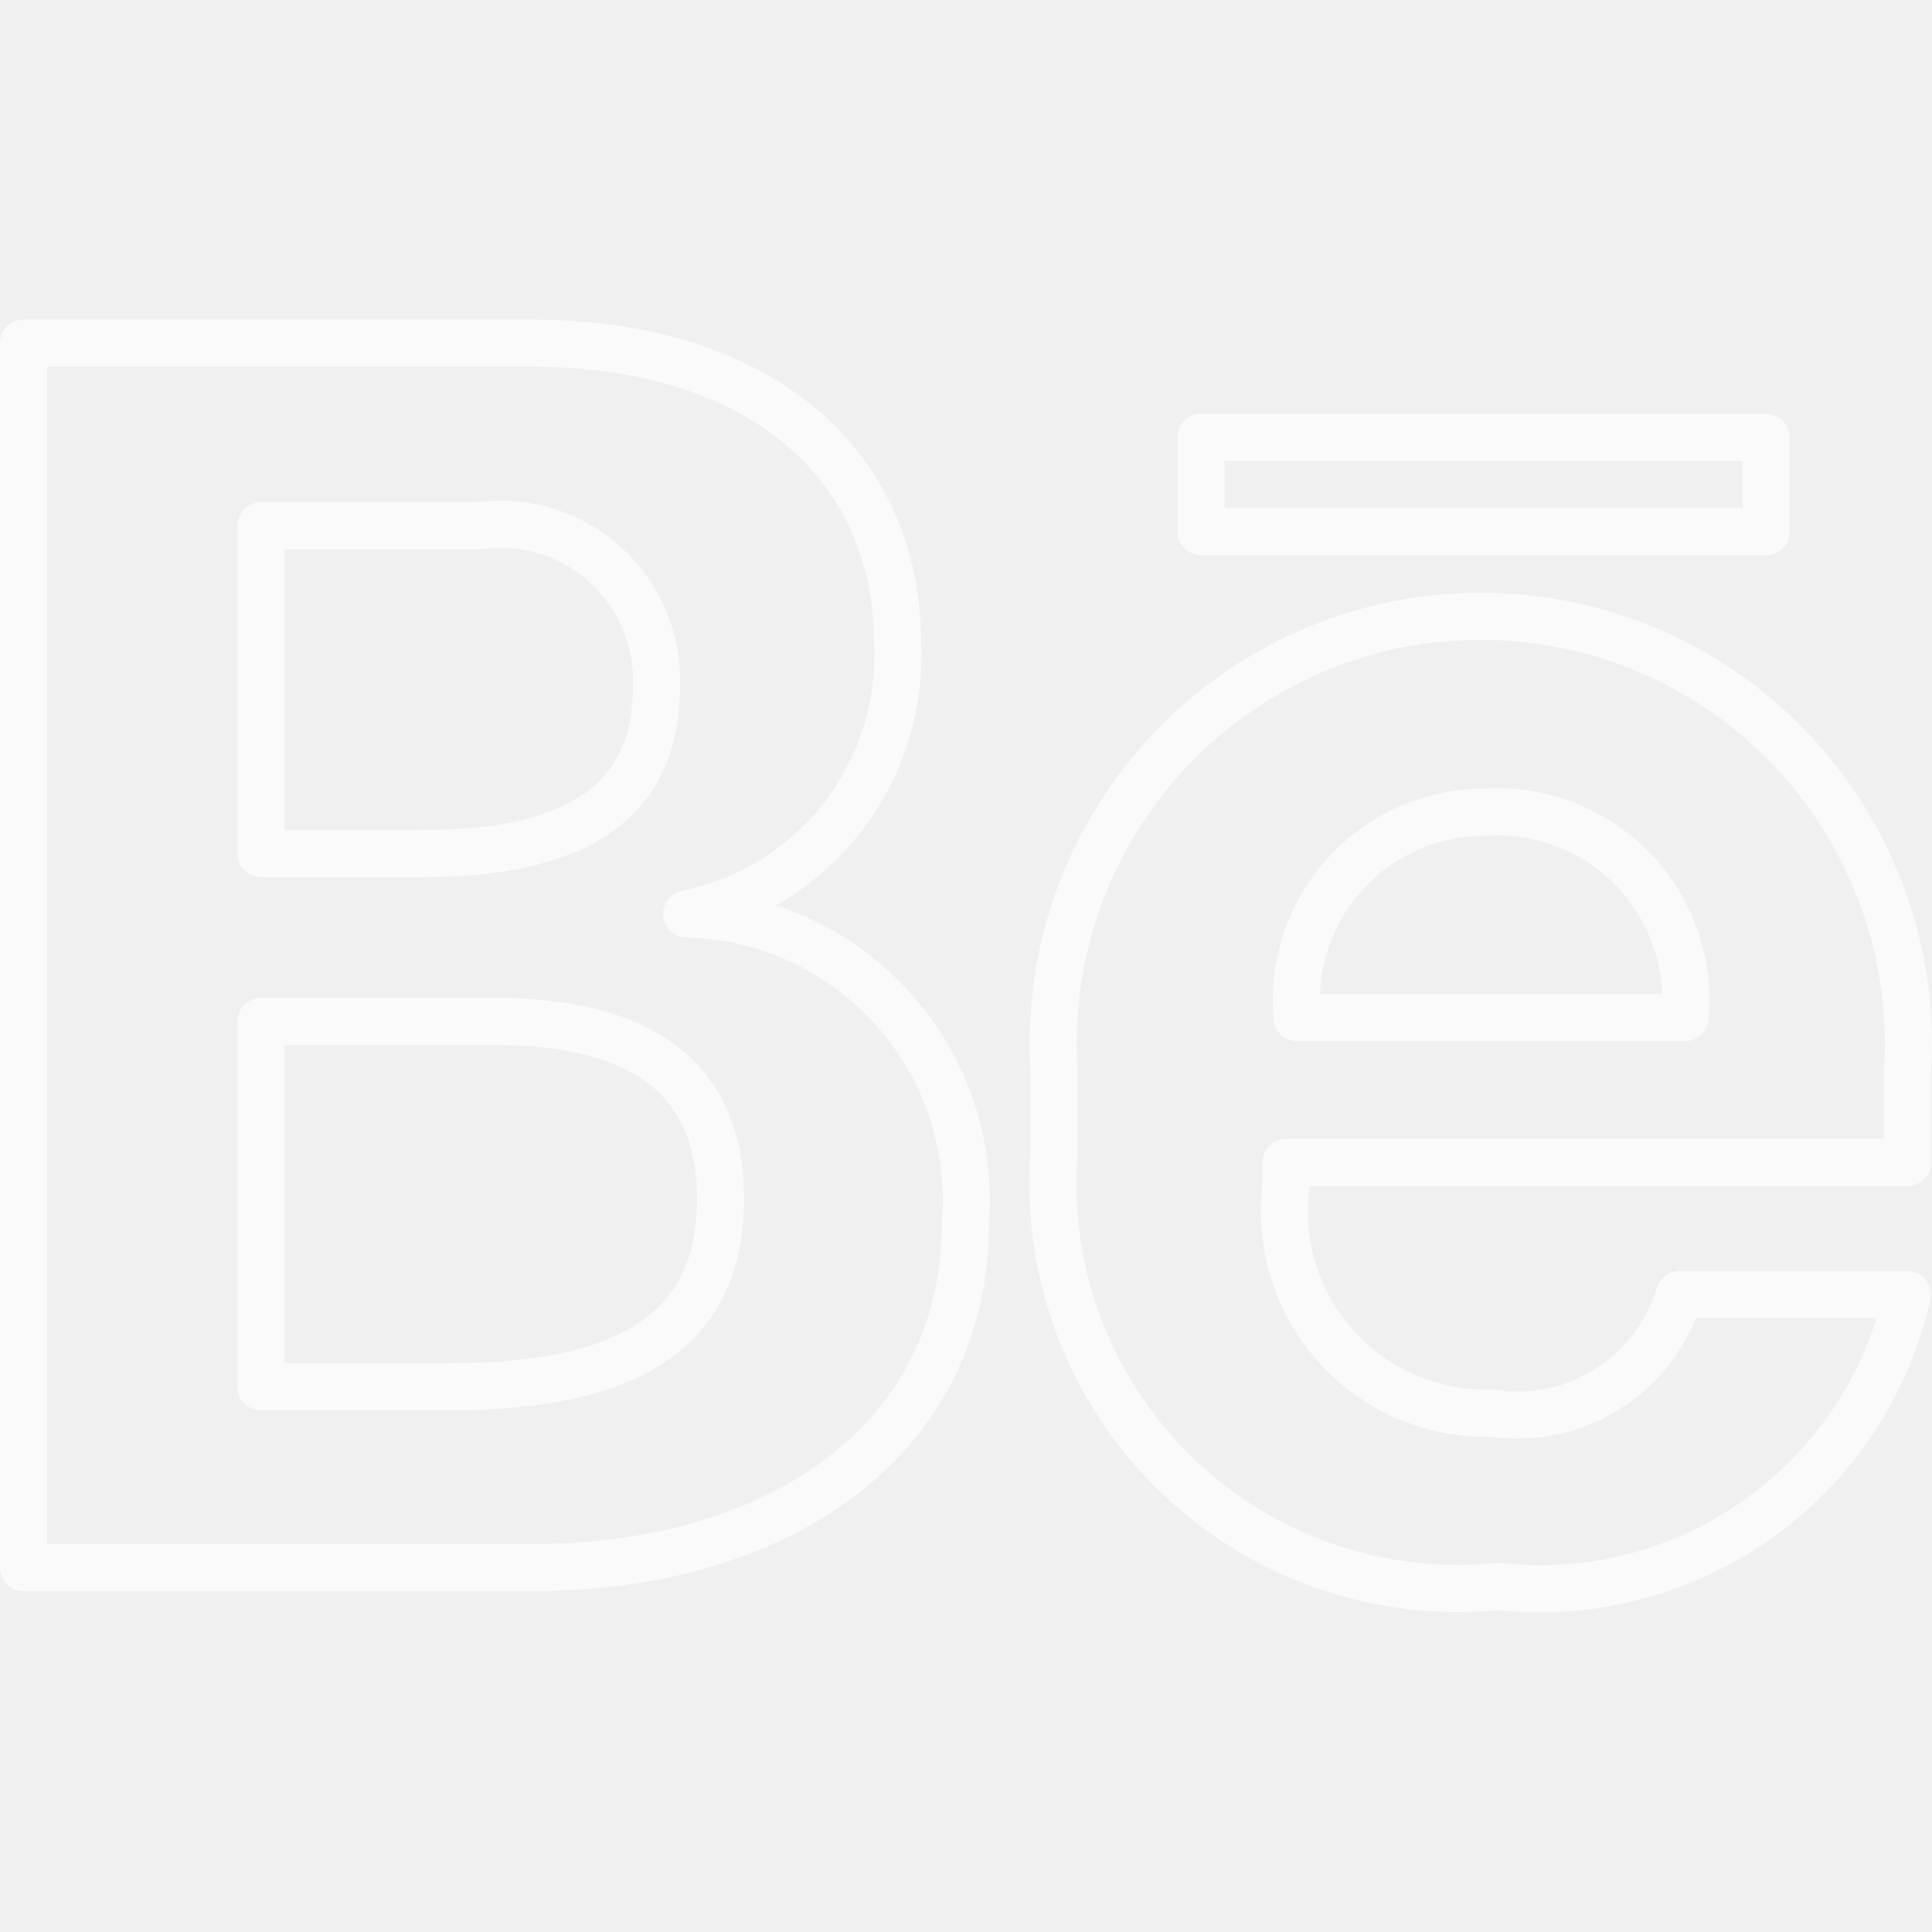
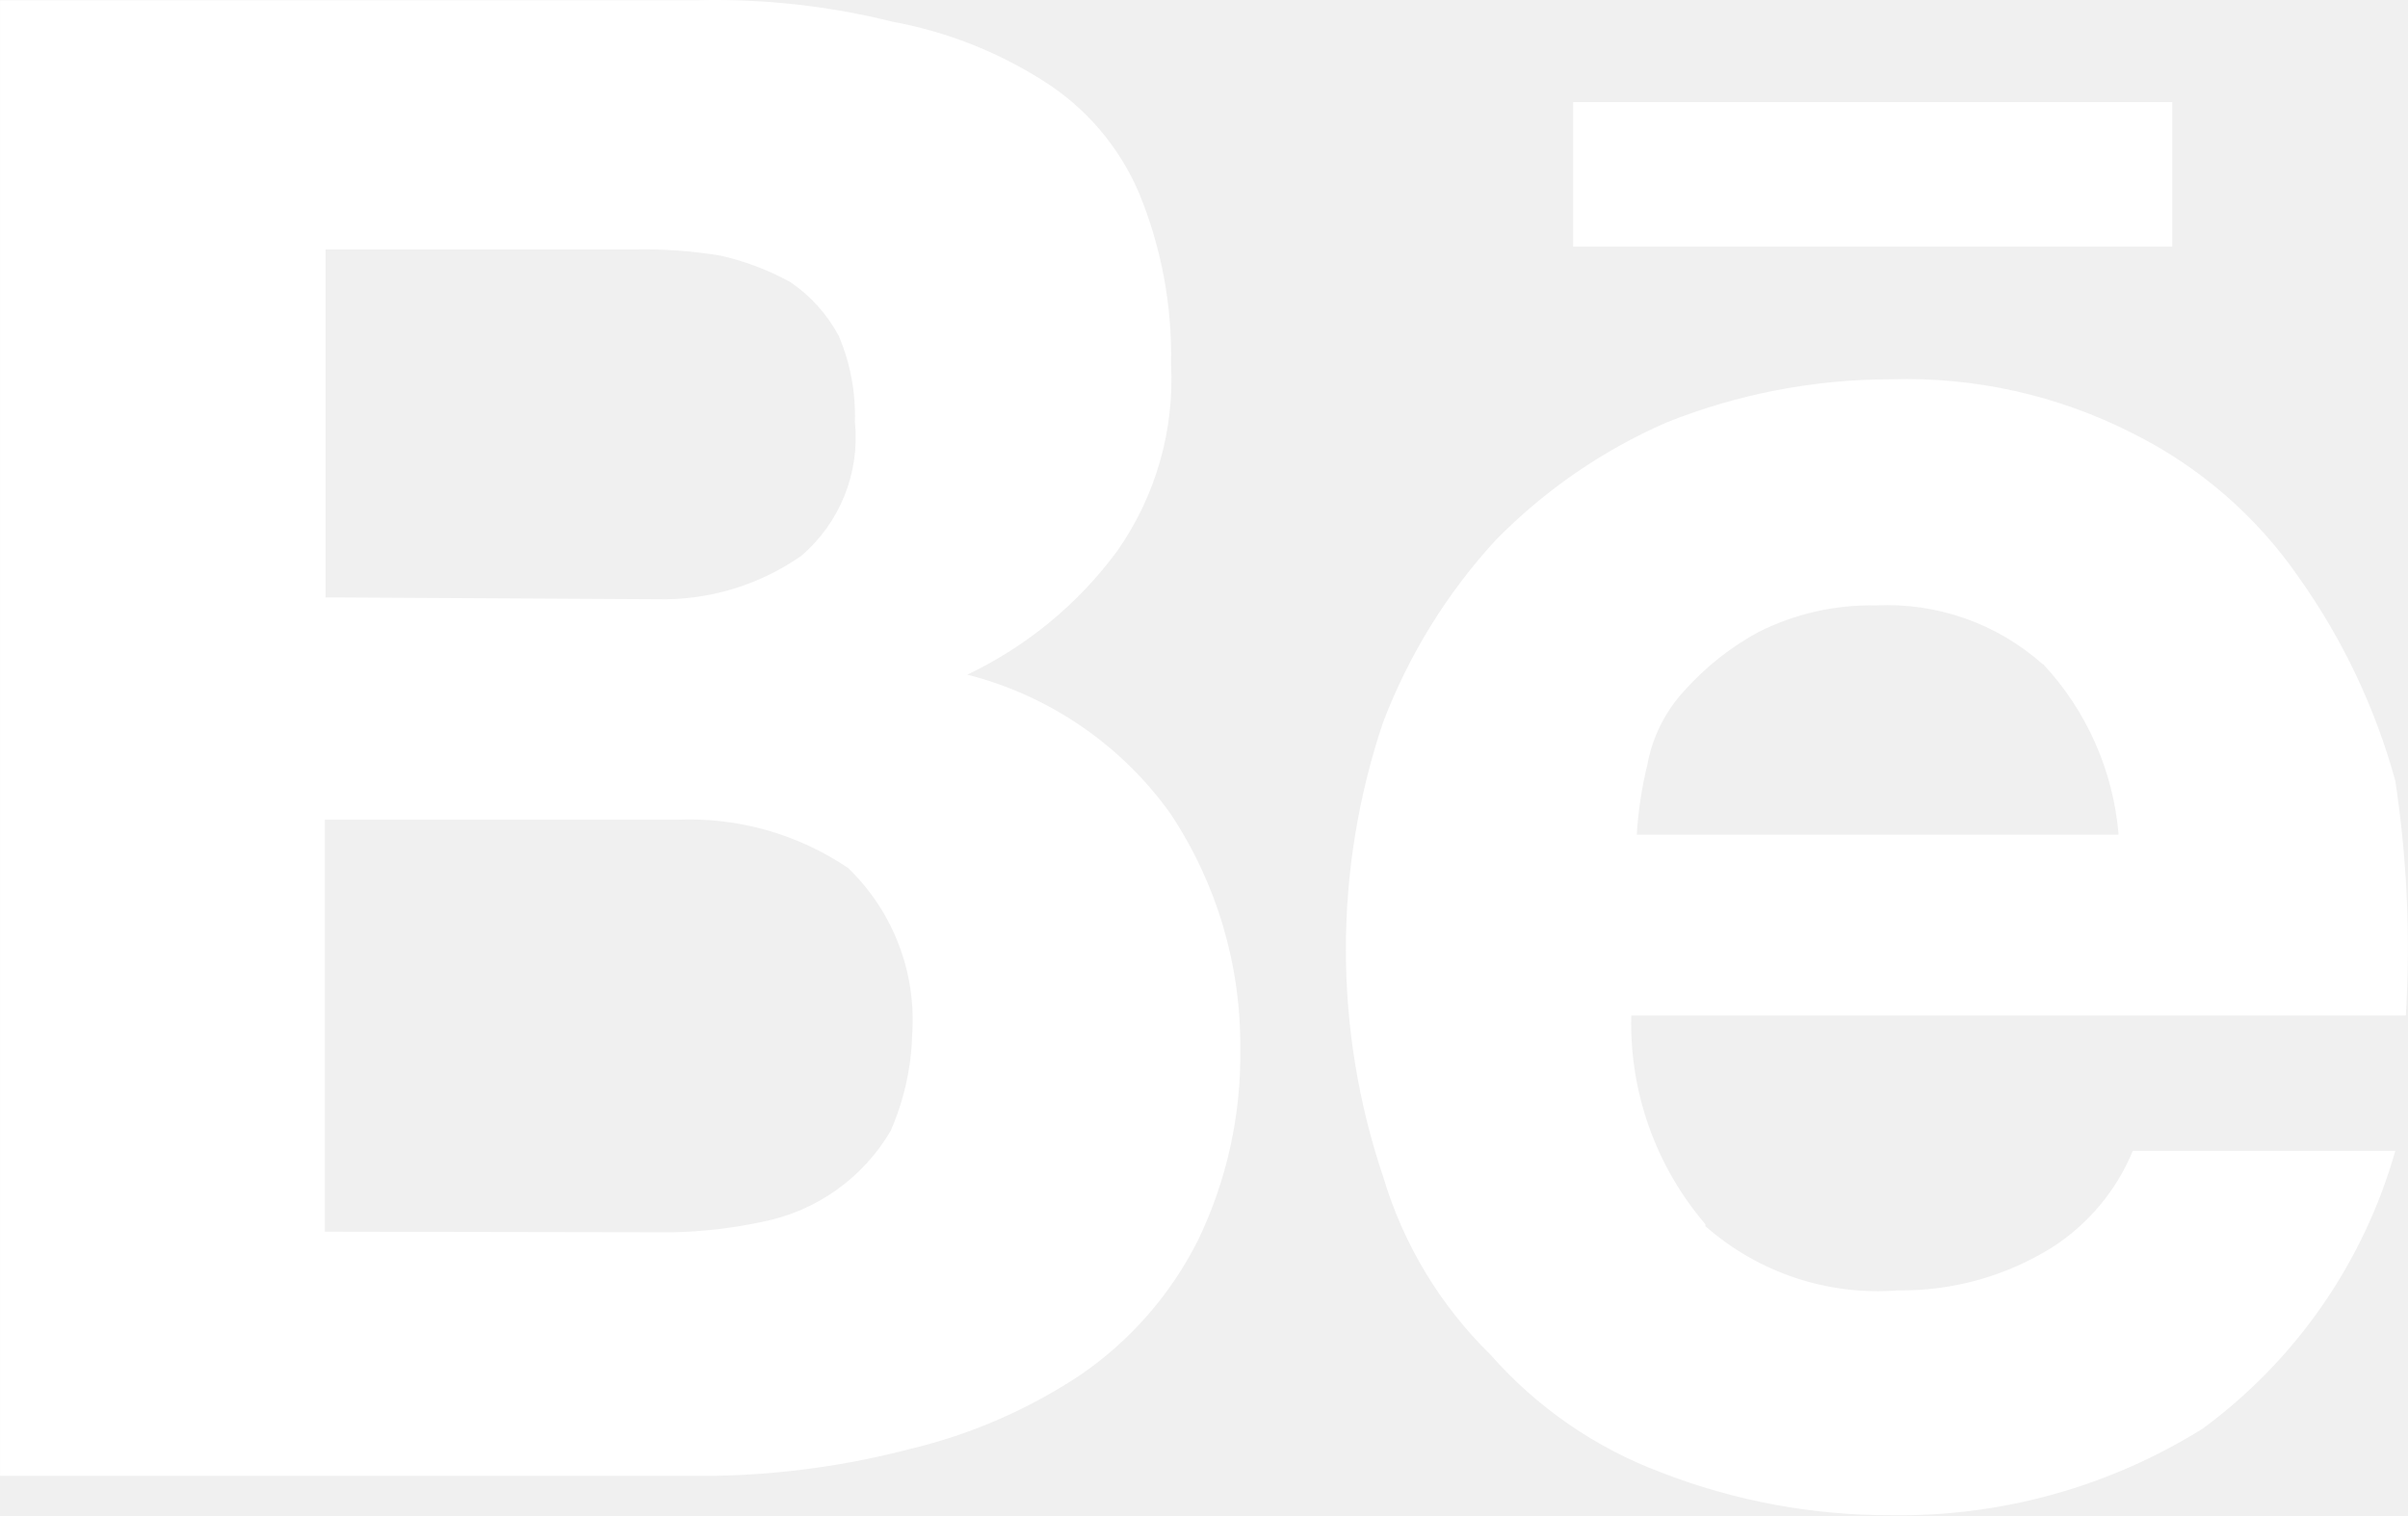
- <svg xmlns="http://www.w3.org/2000/svg" width="24" height="24" viewBox="0 0 12.307 8.235" class="feather feather-github">
-   <path d="M271.825,330.192a1.2,1.2,0,0,0-1.205,1.195q-0.0.057,0.005,0.113h2.472a1.2,1.2,0,0,0-1.272-1.308h0Zm-6.324,1.332h-1.476v2.328h1.2c1.2,0,1.728-.396,1.728-1.2s-0.552-1.128-1.452-1.128h0Zm1.044-2.136a0.995,0.995,0,0,0-1.14-1.02h-1.38v2.088h1.02C266.113,330.456,266.545,330.072,266.545,329.388Z" transform="translate(-262.363 -327.054)" fill="none" stroke="#fafafa" stroke-linecap="round" stroke-linejoin="round" stroke-width="0.3" />
-   <path d="M265.753,335.004h-3.24v-7.8h3.24c1.404,0,2.328.732,2.328,1.92a1.68,1.68,0,0,1-1.344,1.716,1.824,1.824,0,0,1,1.781,1.866q-0.001.051-.005,0.102C268.513,334.2,267.313,335.004,265.753,335.004Zm4.26-7.2h3.6v0.6h-3.6v-0.6Zm4.5,4.62h-3.96v0.168a1.284,1.284,0,0,0,1.308,1.428,1.08,1.08,0,0,0,1.2-.756h1.452a2.4,2.4,0,0,1-2.604,1.86,2.58,2.58,0,0,1-2.832-2.76v-0.528a2.724,2.724,0,1,1,5.436.024v0.564Z" transform="translate(-262.363 -327.054)" fill="none" stroke="#fafafa" stroke-linecap="round" stroke-linejoin="round" stroke-width="0.3" />
+ <svg xmlns="http://www.w3.org/2000/svg" viewBox="0 0 24 15.103">
+   <path d="M26.979,24.44a7.326,7.326,0,0,1,1.921.215,4.225,4.225,0,0,1,1.496.585,2.462,2.462,0,0,1,.96,1.12,4.248,4.248,0,0,1,.32,1.705,2.976,2.976,0,0,1-.536,1.865A3.978,3.978,0,0,1,29.645,31.163a3.571,3.571,0,0,1,2.025,1.385A4.165,4.165,0,0,1,32.366,34.887a4.248,4.248,0,0,1-.425,1.921,3.571,3.571,0,0,1-1.17,1.336,5.294,5.294,0,0,1-1.705.739,8.249,8.249,0,0,1-1.921.265H20.005v-14.707h6.975Zm-0.431,5.971a2.41,2.41,0,0,0,1.441-.431,1.548,1.548,0,0,0,.536-1.336,2.032,2.032,0,0,0-.16-0.856,1.514,1.514,0,0,0-.48-0.536,2.676,2.676,0,0,0-.696-0.265,4.649,4.649,0,0,0-.862-0.062H23.249V30.393Zm0.154,6.31a4.74,4.74,0,0,0,.905-0.105,1.908,1.908,0,0,0,1.274-.905,2.568,2.568,0,0,0,.215-0.96,2.103,2.103,0,0,0-.64-1.662,2.825,2.825,0,0,0-1.705-.48h-3.509v4.106ZM37.002,36.66a2.595,2.595,0,0,0,1.921.64,2.832,2.832,0,0,0,1.539-.431,2.093,2.093,0,0,0,.8-0.96H43.878a5.195,5.195,0,0,1-1.921,2.77,5.702,5.702,0,0,1-3.097.862,6.279,6.279,0,0,1-2.296-.425,4.248,4.248,0,0,1-1.705-1.176,4.125,4.125,0,0,1-1.065-1.761,7.095,7.095,0,0,1-.006-4.537,5.664,5.664,0,0,1,1.12-1.816,5.417,5.417,0,0,1,1.705-1.176,6.033,6.033,0,0,1,2.241-.431,4.965,4.965,0,0,1,2.401.536A4.388,4.388,0,0,1,42.918,30.196a6.464,6.464,0,0,1,.96,2.025,11.126,11.126,0,0,1,.105,2.339H36.263a3.078,3.078,0,0,0,.739,2.081V36.66Zm3.361-5.602a2.328,2.328,0,0,0-1.662-.585,2.489,2.489,0,0,0-1.17.265,2.746,2.746,0,0,0-.739.585,1.477,1.477,0,0,0-.369.739,3.898,3.898,0,0,0-.105.696h4.802a2.832,2.832,0,0,0-.751-1.699H40.363Zm-4.679-5.602h5.971v1.441H35.684V25.456Z" transform="translate(-20.00451 -24.43851)" fill="#fff" stroke-width="0.2" />
</svg>
